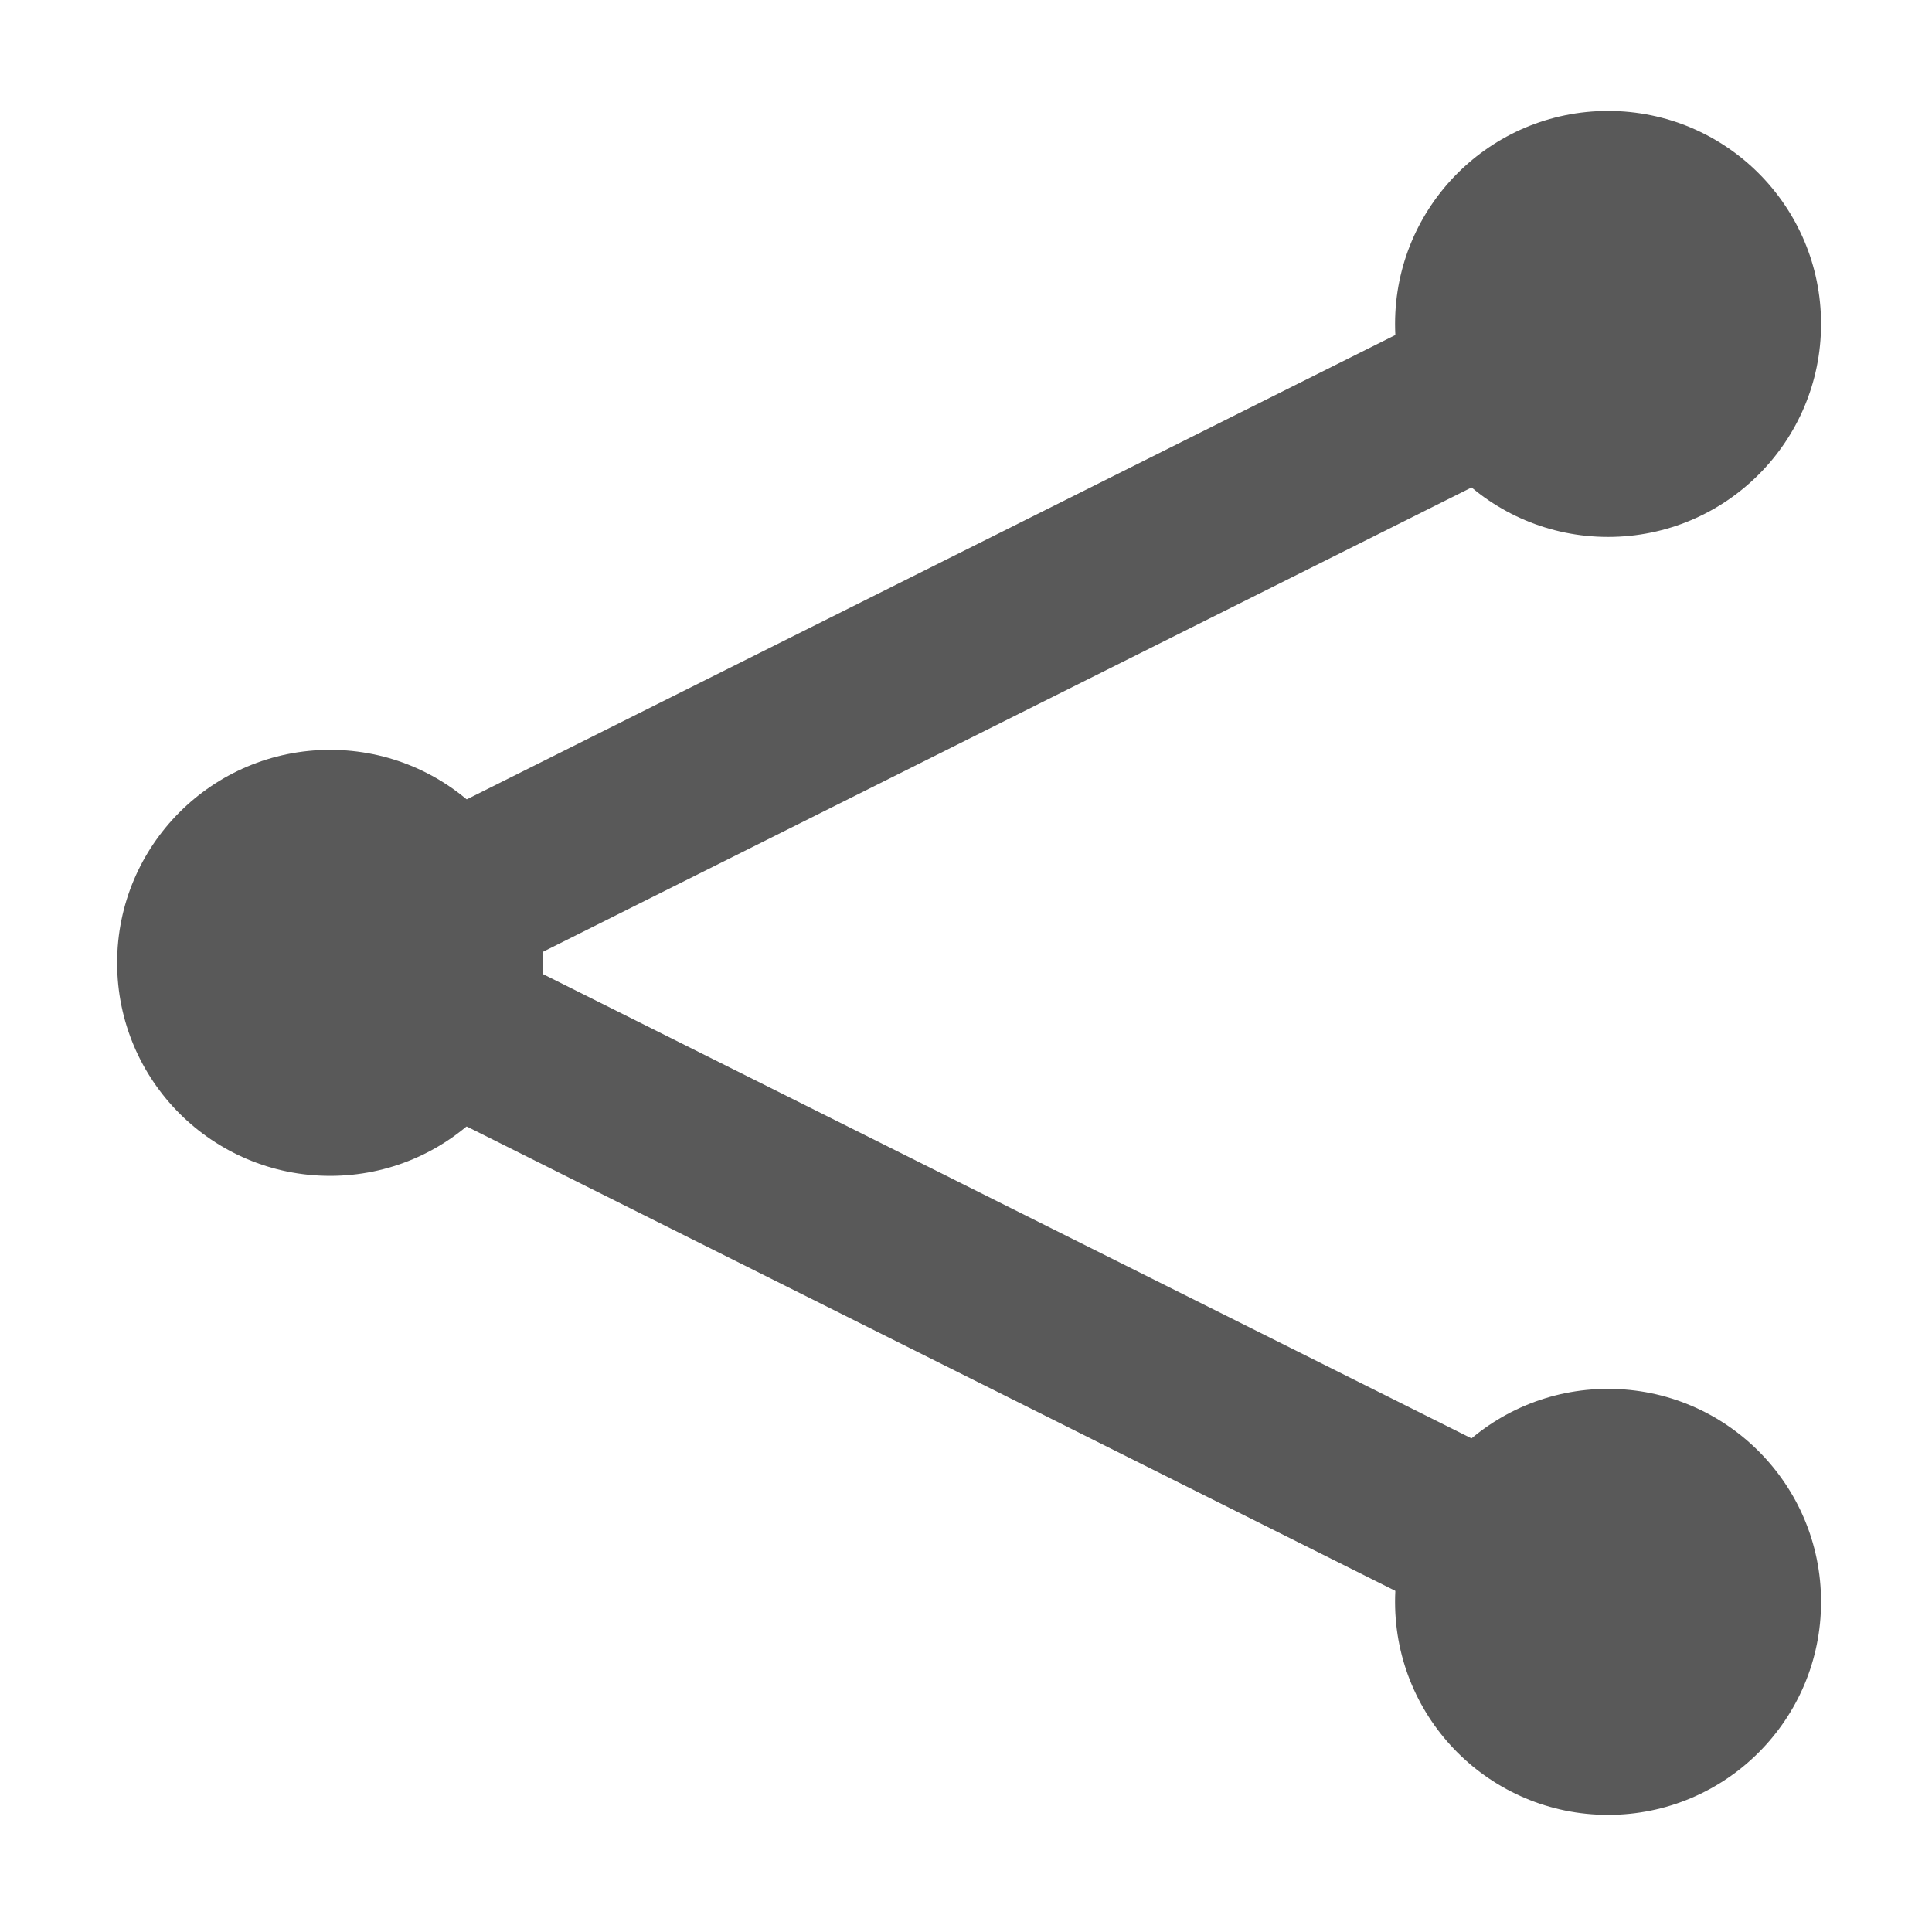
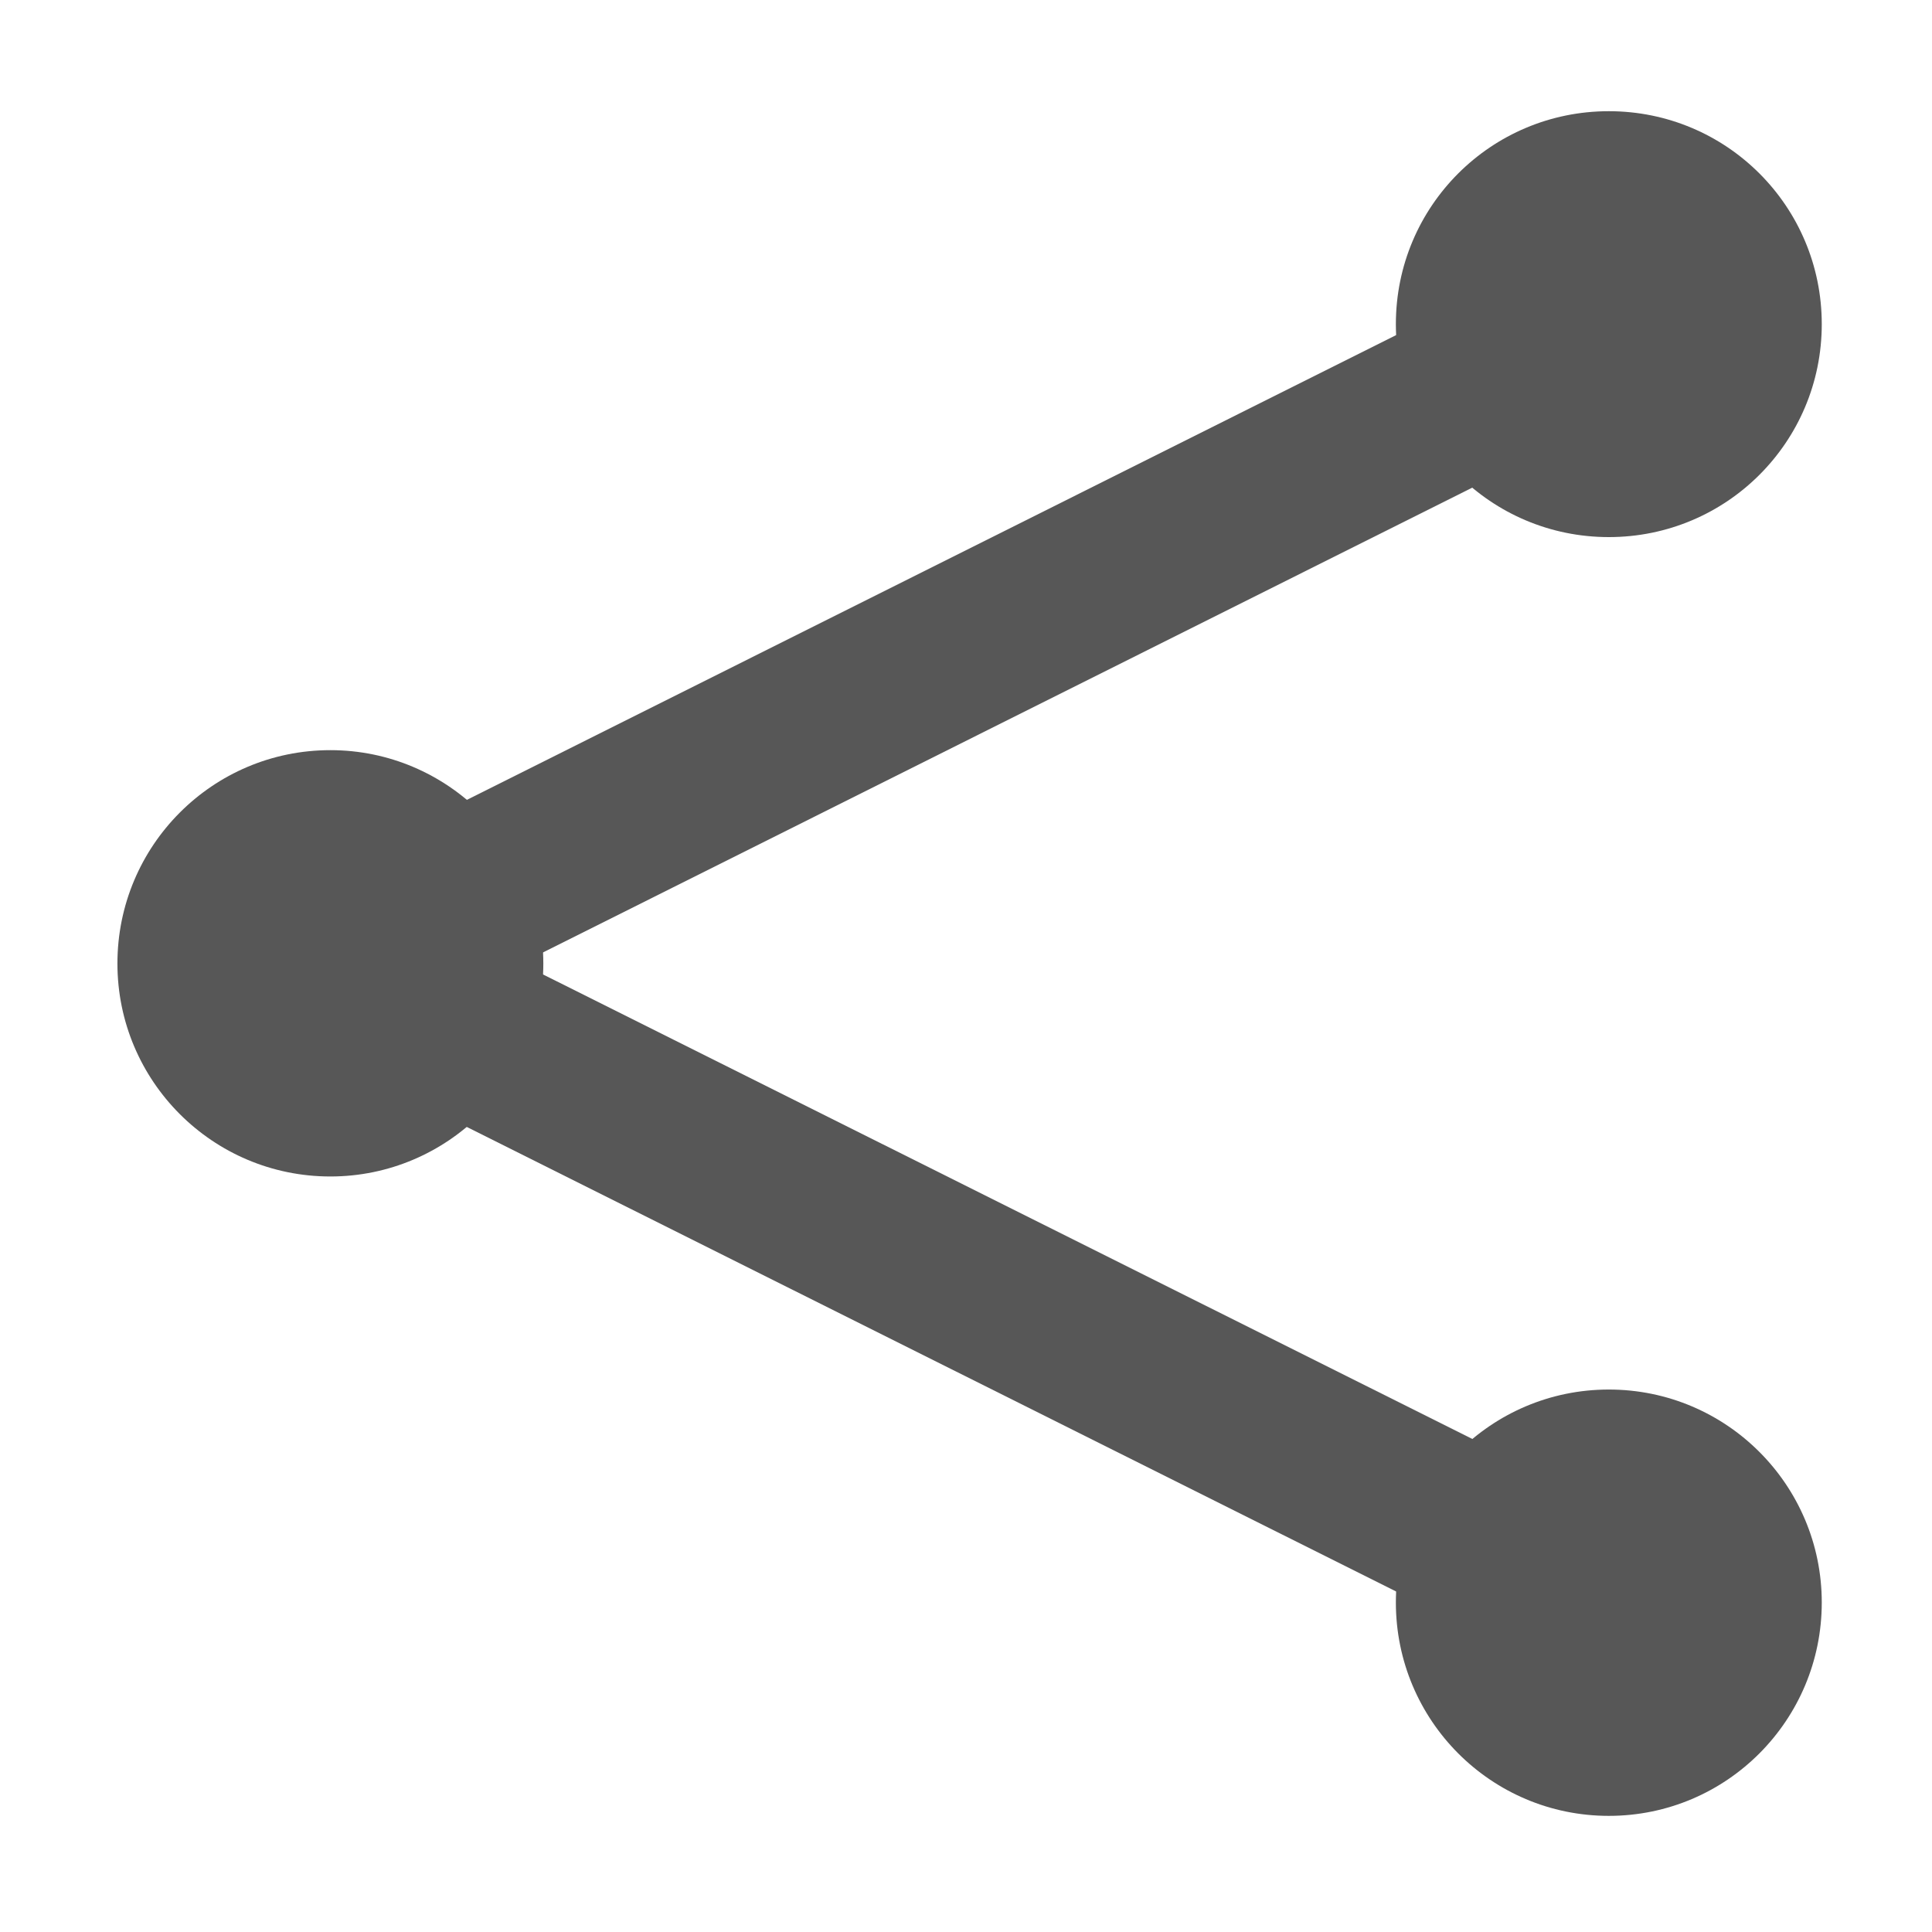
- <svg xmlns="http://www.w3.org/2000/svg" width="24mm" height="24mm" viewBox="0 0 24 24" version="1.1" id="svg8">
-   <defs id="defs2" />
-   <g id="layer1" transform="translate(0,-273)">
-     <circle style="color:#000000;clip-rule:nonzero;display:inline;overflow:visible;visibility:visible;opacity:1;isolation:auto;mix-blend-mode:normal;color-interpolation:sRGB;color-interpolation-filters:linearRGB;solid-color:#000000;solid-opacity:1;fill:#595959;fill-opacity:1;fill-rule:evenodd;stroke:none;stroke-width:0.265;stroke-linecap:round;stroke-linejoin:round;stroke-miterlimit:4;stroke-dasharray:none;stroke-dashoffset:0;stroke-opacity:1;color-rendering:auto;image-rendering:auto;shape-rendering:auto;text-rendering:auto;enable-background:accumulate" id="path4330" cx="4.101" cy="284.961" r="2.646" />
-     <circle style="color:#000000;clip-rule:nonzero;display:inline;overflow:visible;visibility:visible;opacity:1;isolation:auto;mix-blend-mode:normal;color-interpolation:sRGB;color-interpolation-filters:linearRGB;solid-color:#000000;solid-opacity:1;fill:#595959;fill-opacity:1;fill-rule:evenodd;stroke:none;stroke-width:0.265;stroke-linecap:round;stroke-linejoin:round;stroke-miterlimit:4;stroke-dasharray:none;stroke-dashoffset:0;stroke-opacity:1;color-rendering:auto;image-rendering:auto;shape-rendering:auto;text-rendering:auto;enable-background:accumulate" id="path4330-3" cx="19.976" cy="277.024" r="2.646" />
-     <circle style="color:#000000;clip-rule:nonzero;display:inline;overflow:visible;visibility:visible;opacity:1;isolation:auto;mix-blend-mode:normal;color-interpolation:sRGB;color-interpolation-filters:linearRGB;solid-color:#000000;solid-opacity:1;fill:#595959;fill-opacity:1;fill-rule:evenodd;stroke:none;stroke-width:0.265;stroke-linecap:round;stroke-linejoin:round;stroke-miterlimit:4;stroke-dasharray:none;stroke-dashoffset:0;stroke-opacity:1;color-rendering:auto;image-rendering:auto;shape-rendering:auto;text-rendering:auto;enable-background:accumulate" id="path4330-5" cx="19.976" cy="292.899" r="2.646" />
-     <path style="fill:none;fill-opacity:1;fill-rule:evenodd;stroke:#595959;stroke-width:2.117;stroke-linecap:butt;stroke-linejoin:bevel;stroke-miterlimit:4;stroke-dasharray:none;stroke-opacity:1" d="m 19.976,277.024 -15.875,7.938 15.875,7.938" id="path4353" />
+ <svg xmlns="http://www.w3.org/2000/svg" width="24" height="24" viewBox="0 0 18 18" version="1.1" id="svg11">
+   <defs id="defs15" />
+   <g id="surface1">
+     <path style="fill:#575757;fill-opacity:1;fill-rule:evenodd;stroke:none" d="m 5.062,8.977 c 0,1.094 -0.891,1.984 -1.984,1.984 -1.098,0 -1.984,-0.891 -1.984,-1.984 0,-1.098 0.887,-1.988 1.984,-1.988 1.094,0 1.984,0.891 1.984,1.988 z m 0,0" id="path2" />
+     <path style="fill:#575757;fill-opacity:1;fill-rule:evenodd;stroke:none" d="m 16.973,3.02 c 0,1.098 -0.887,1.984 -1.984,1.984 -1.098,0 -1.984,-0.887 -1.984,-1.984 0,-1.098 0.887,-1.984 1.984,-1.984 1.098,0 1.984,0.887 1.984,1.984 z m 0,0" id="path4" />
+     <path style="fill:#575757;fill-opacity:1;fill-rule:evenodd;stroke:none" d="m 16.973,14.93 c 0,1.098 -0.887,1.988 -1.984,1.988 -1.098,0 -1.984,-0.891 -1.984,-1.988 0,-1.094 0.887,-1.984 1.984,-1.984 1.098,0 1.984,0.891 1.984,1.984 z m 0,0" id="path6" />
+     <path style="fill:none;stroke:#575757;stroke-width:2.117;stroke-linecap:butt;stroke-linejoin:bevel;stroke-miterlimit:4;stroke-opacity:1" d="m 19.975,277.024 -15.873,7.939 15.873,7.934" transform="matrix(0.750347,0,0,0.750347,0,-204.8448)" id="path8" />
  </g>
</svg>
